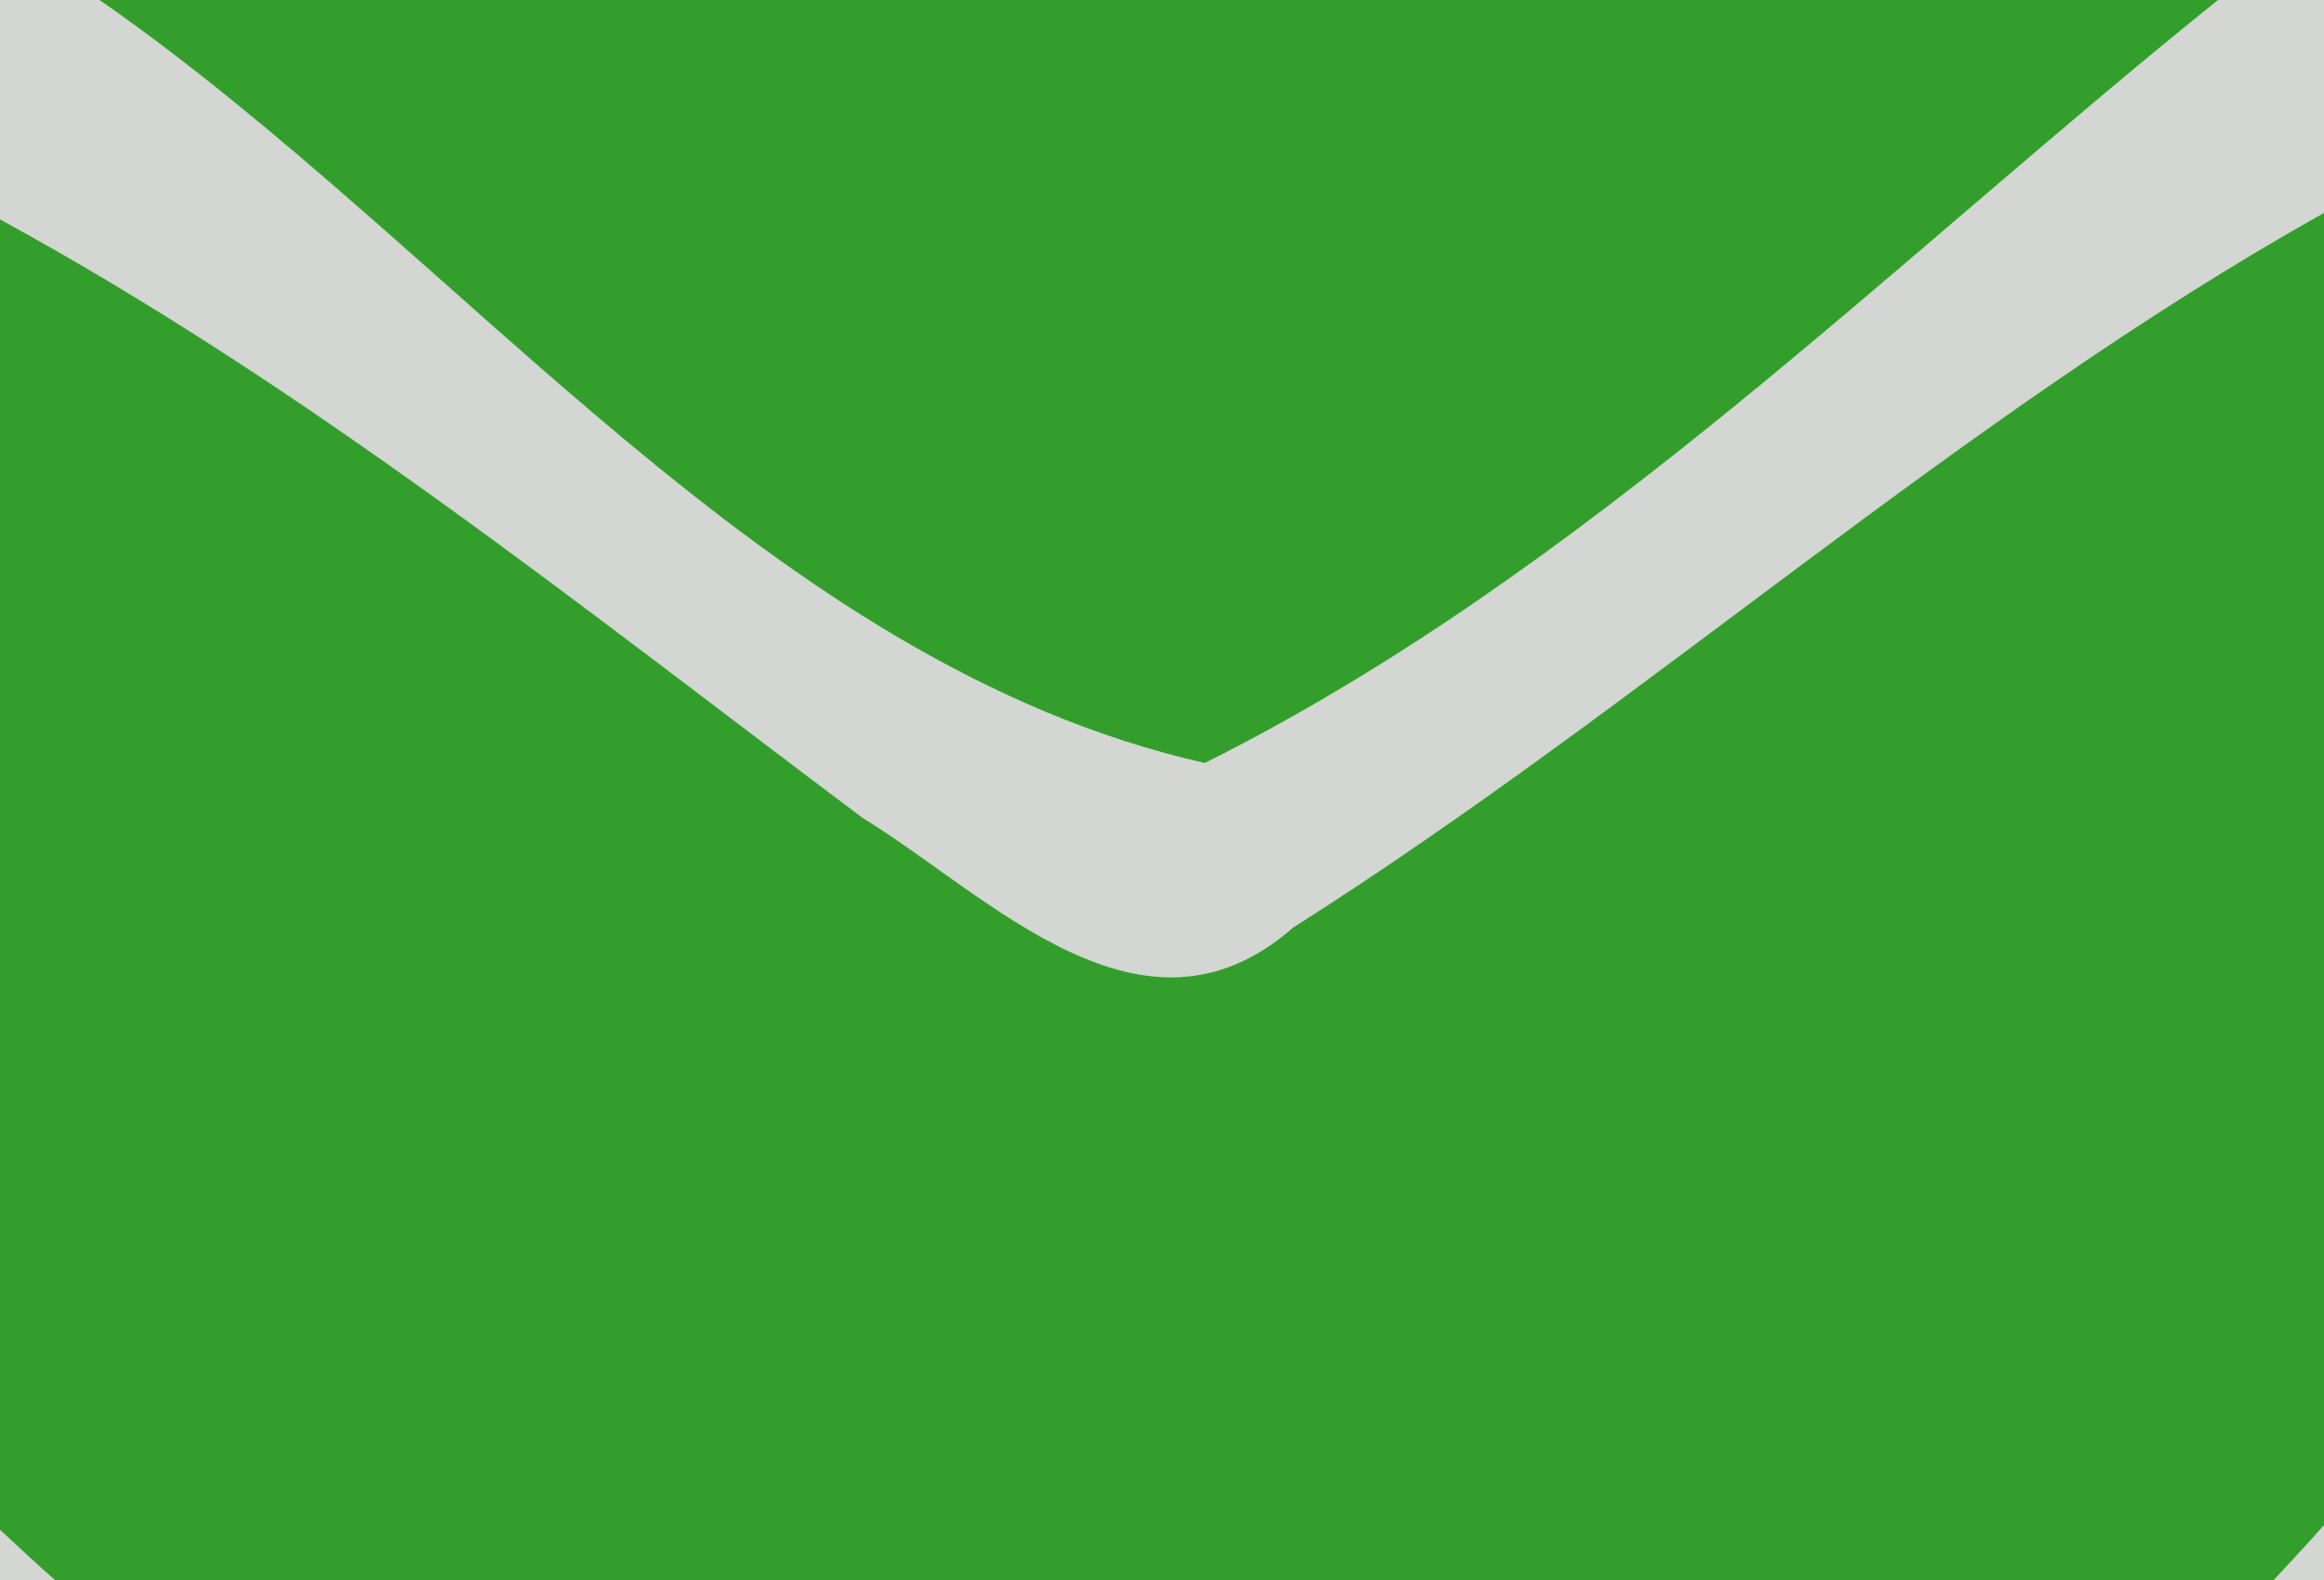
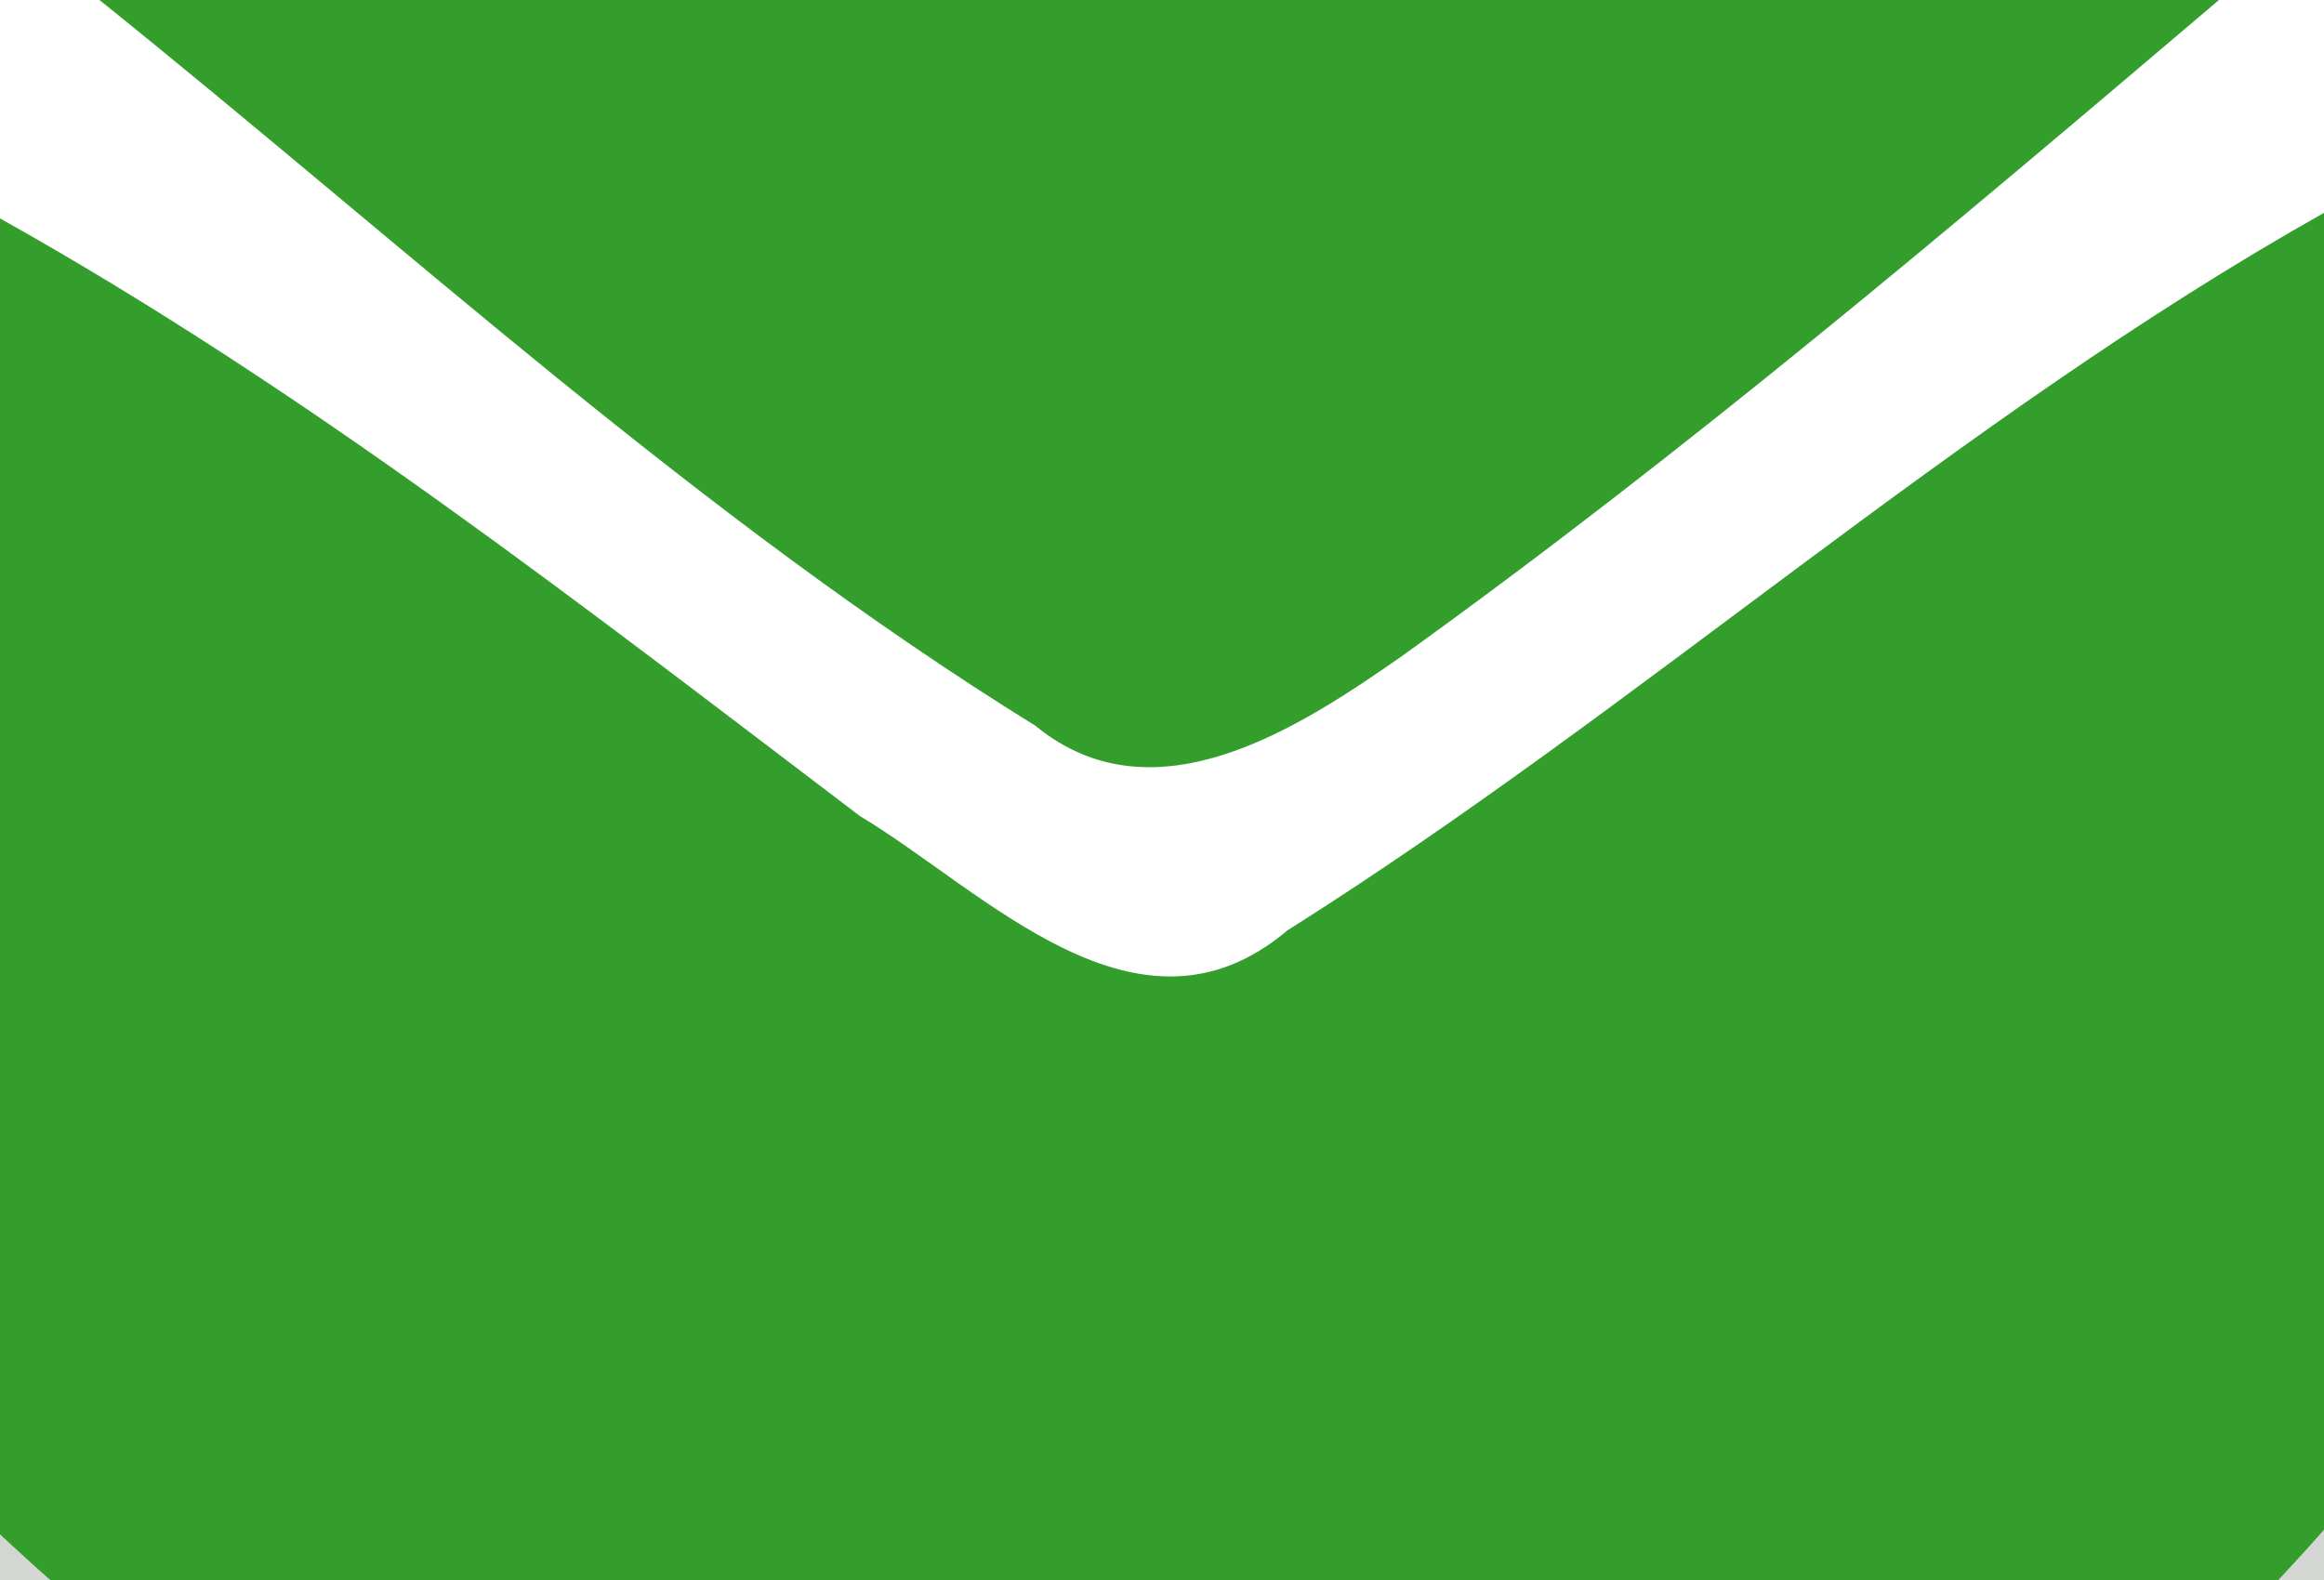
<svg xmlns="http://www.w3.org/2000/svg" width="25pt" height="17pt" viewBox="0 0 25 17" version="1.1">
  <g id="#091d082f">
-     <path fill="#091d08" opacity="0.18" d=" M 0.00 0.00 L 1.07 0.00 C 4.98 2.72 8.24 7.14 12.96 8.21 C 17.04 6.17 20.33 2.84 23.86 0.00 L 25.00 0.00 L 25.00 2.29 C 21.06 4.50 17.71 7.57 13.91 9.98 C 12.29 11.40 10.65 9.64 9.28 8.80 C 6.27 6.54 3.32 4.17 0.00 2.36 L 0.00 0.00 Z" />
-     <path fill="#091d08" opacity="0.18" d=" M 0.00 16.46 C 0.15 16.60 0.44 16.87 0.59 17.00 L 0.00 17.00 L 0.00 16.46 Z" />
-     <path fill="#091d08" opacity="0.18" d=" M 24.46 17.00 C 24.60 16.85 24.87 16.56 25.00 16.41 L 25.00 17.00 L 24.46 17.00 Z" />
+     <path fill="#091d08" opacity="0.18" d=" M 0.00 16.51 C 0.13 16.63 0.40 16.88 0.54 17.00 L 0.00 17.00 L 0.00 16.51 Z" />
+     <path fill="#091d08" opacity="0.18" d=" M 24.51 17.00 C 24.63 16.87 24.88 16.60 25.00 16.46 L 25.00 17.00 L 24.51 17.00 Z" />
  </g>
  <g id="#349e2dff">
-     <path fill="#349e2d" opacity="1.00" d=" M 1.07 0.00 L 23.86 0.00 C 20.33 2.84 17.04 6.17 12.96 8.21 C 8.24 7.14 4.98 2.72 1.07 0.00 Z" />
-     <path fill="#349e2d" opacity="1.00" d=" M 0.00 2.36 C 3.32 4.17 6.27 6.54 9.28 8.80 C 10.65 9.64 12.29 11.40 13.91 9.98 C 17.71 7.57 21.06 4.50 25.00 2.29 L 25.00 16.41 C 24.87 16.56 24.60 16.85 24.46 17.00 L 0.59 17.00 C 0.44 16.87 0.15 16.60 0.00 16.46 L 0.00 2.36 Z" />
+     <path fill="#349e2d" opacity="1.00" d=" M 1.07 0.00 L 23.87 0.00 C 21.01 2.43 18.14 4.86 15.08 7.06 C 13.99 7.82 12.42 8.86 11.14 7.81 C 7.52 5.57 4.38 2.66 1.07 0.00 Z" />
+     <path fill="#349e2d" opacity="1.00" d=" M 0.00 2.35 C 3.29 4.19 6.26 6.51 9.25 8.78 C 10.60 9.59 12.24 11.37 13.85 10.01 C 17.67 7.60 21.04 4.52 25.00 2.29 L 25.00 16.46 C 24.88 16.60 24.63 16.87 24.51 17.00 L 0.54 17.00 C 0.40 16.88 0.13 16.63 0.00 16.51 L 0.00 2.35 Z" />
  </g>
</svg>
